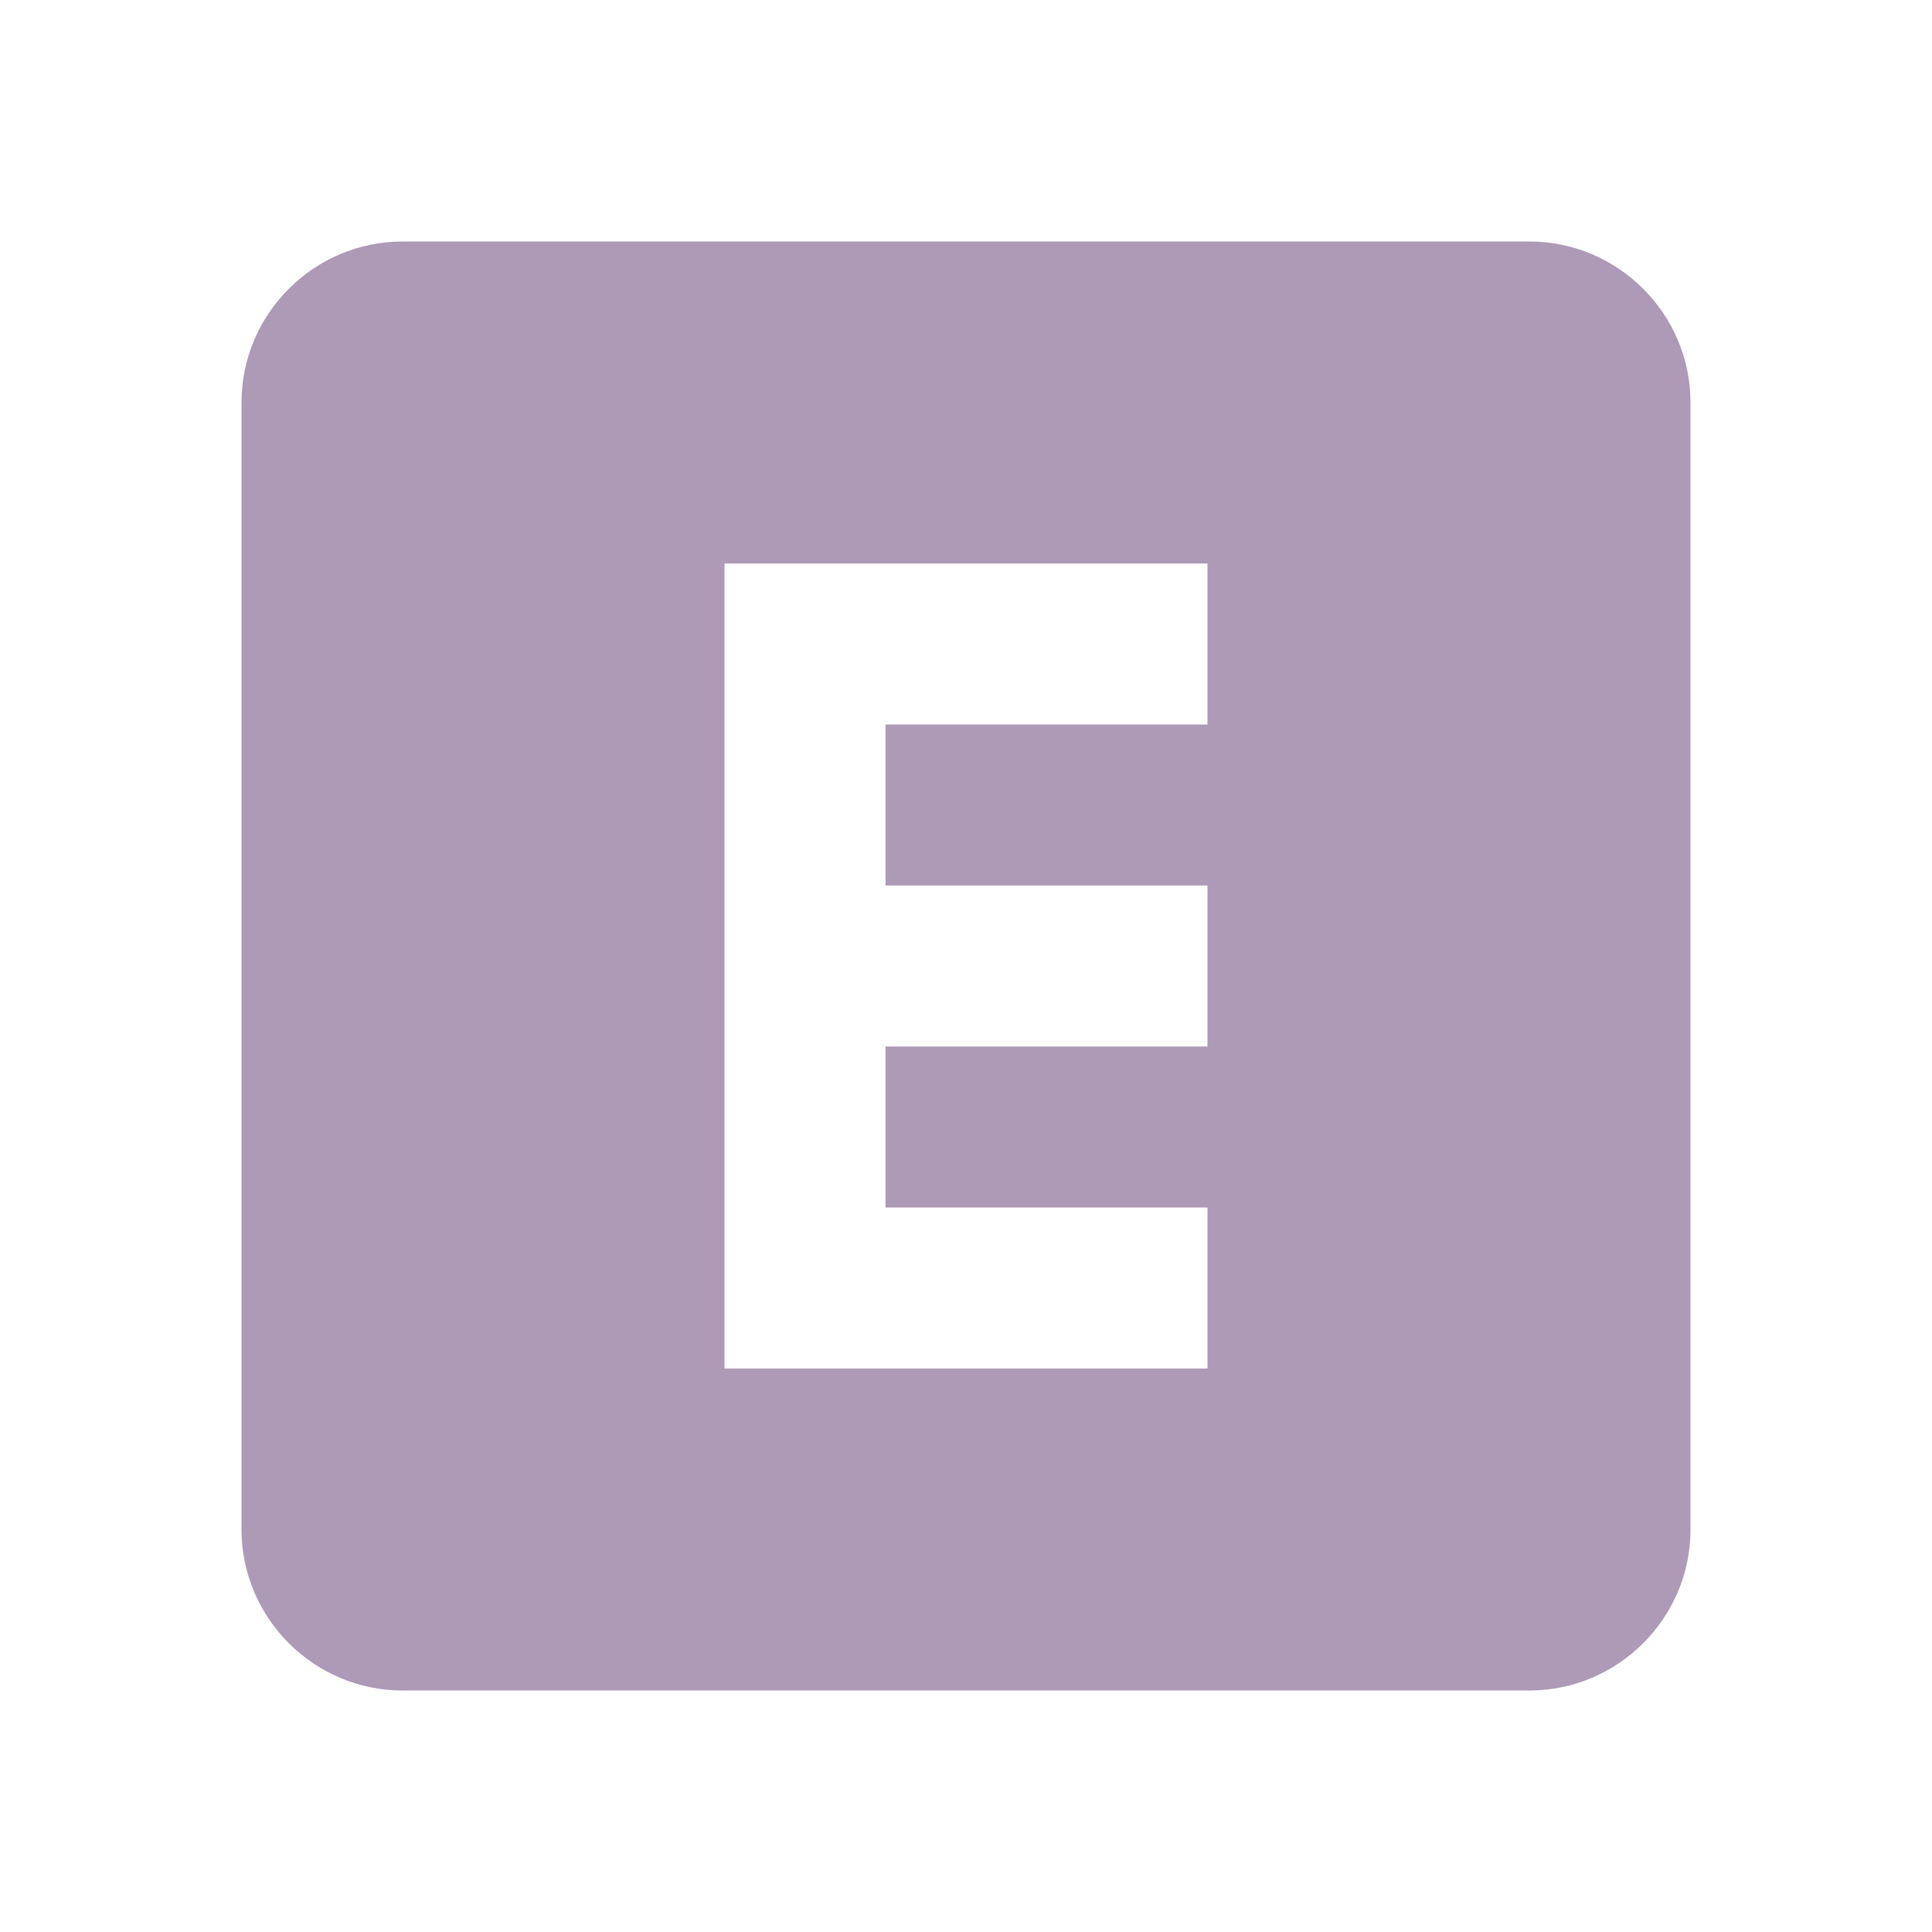
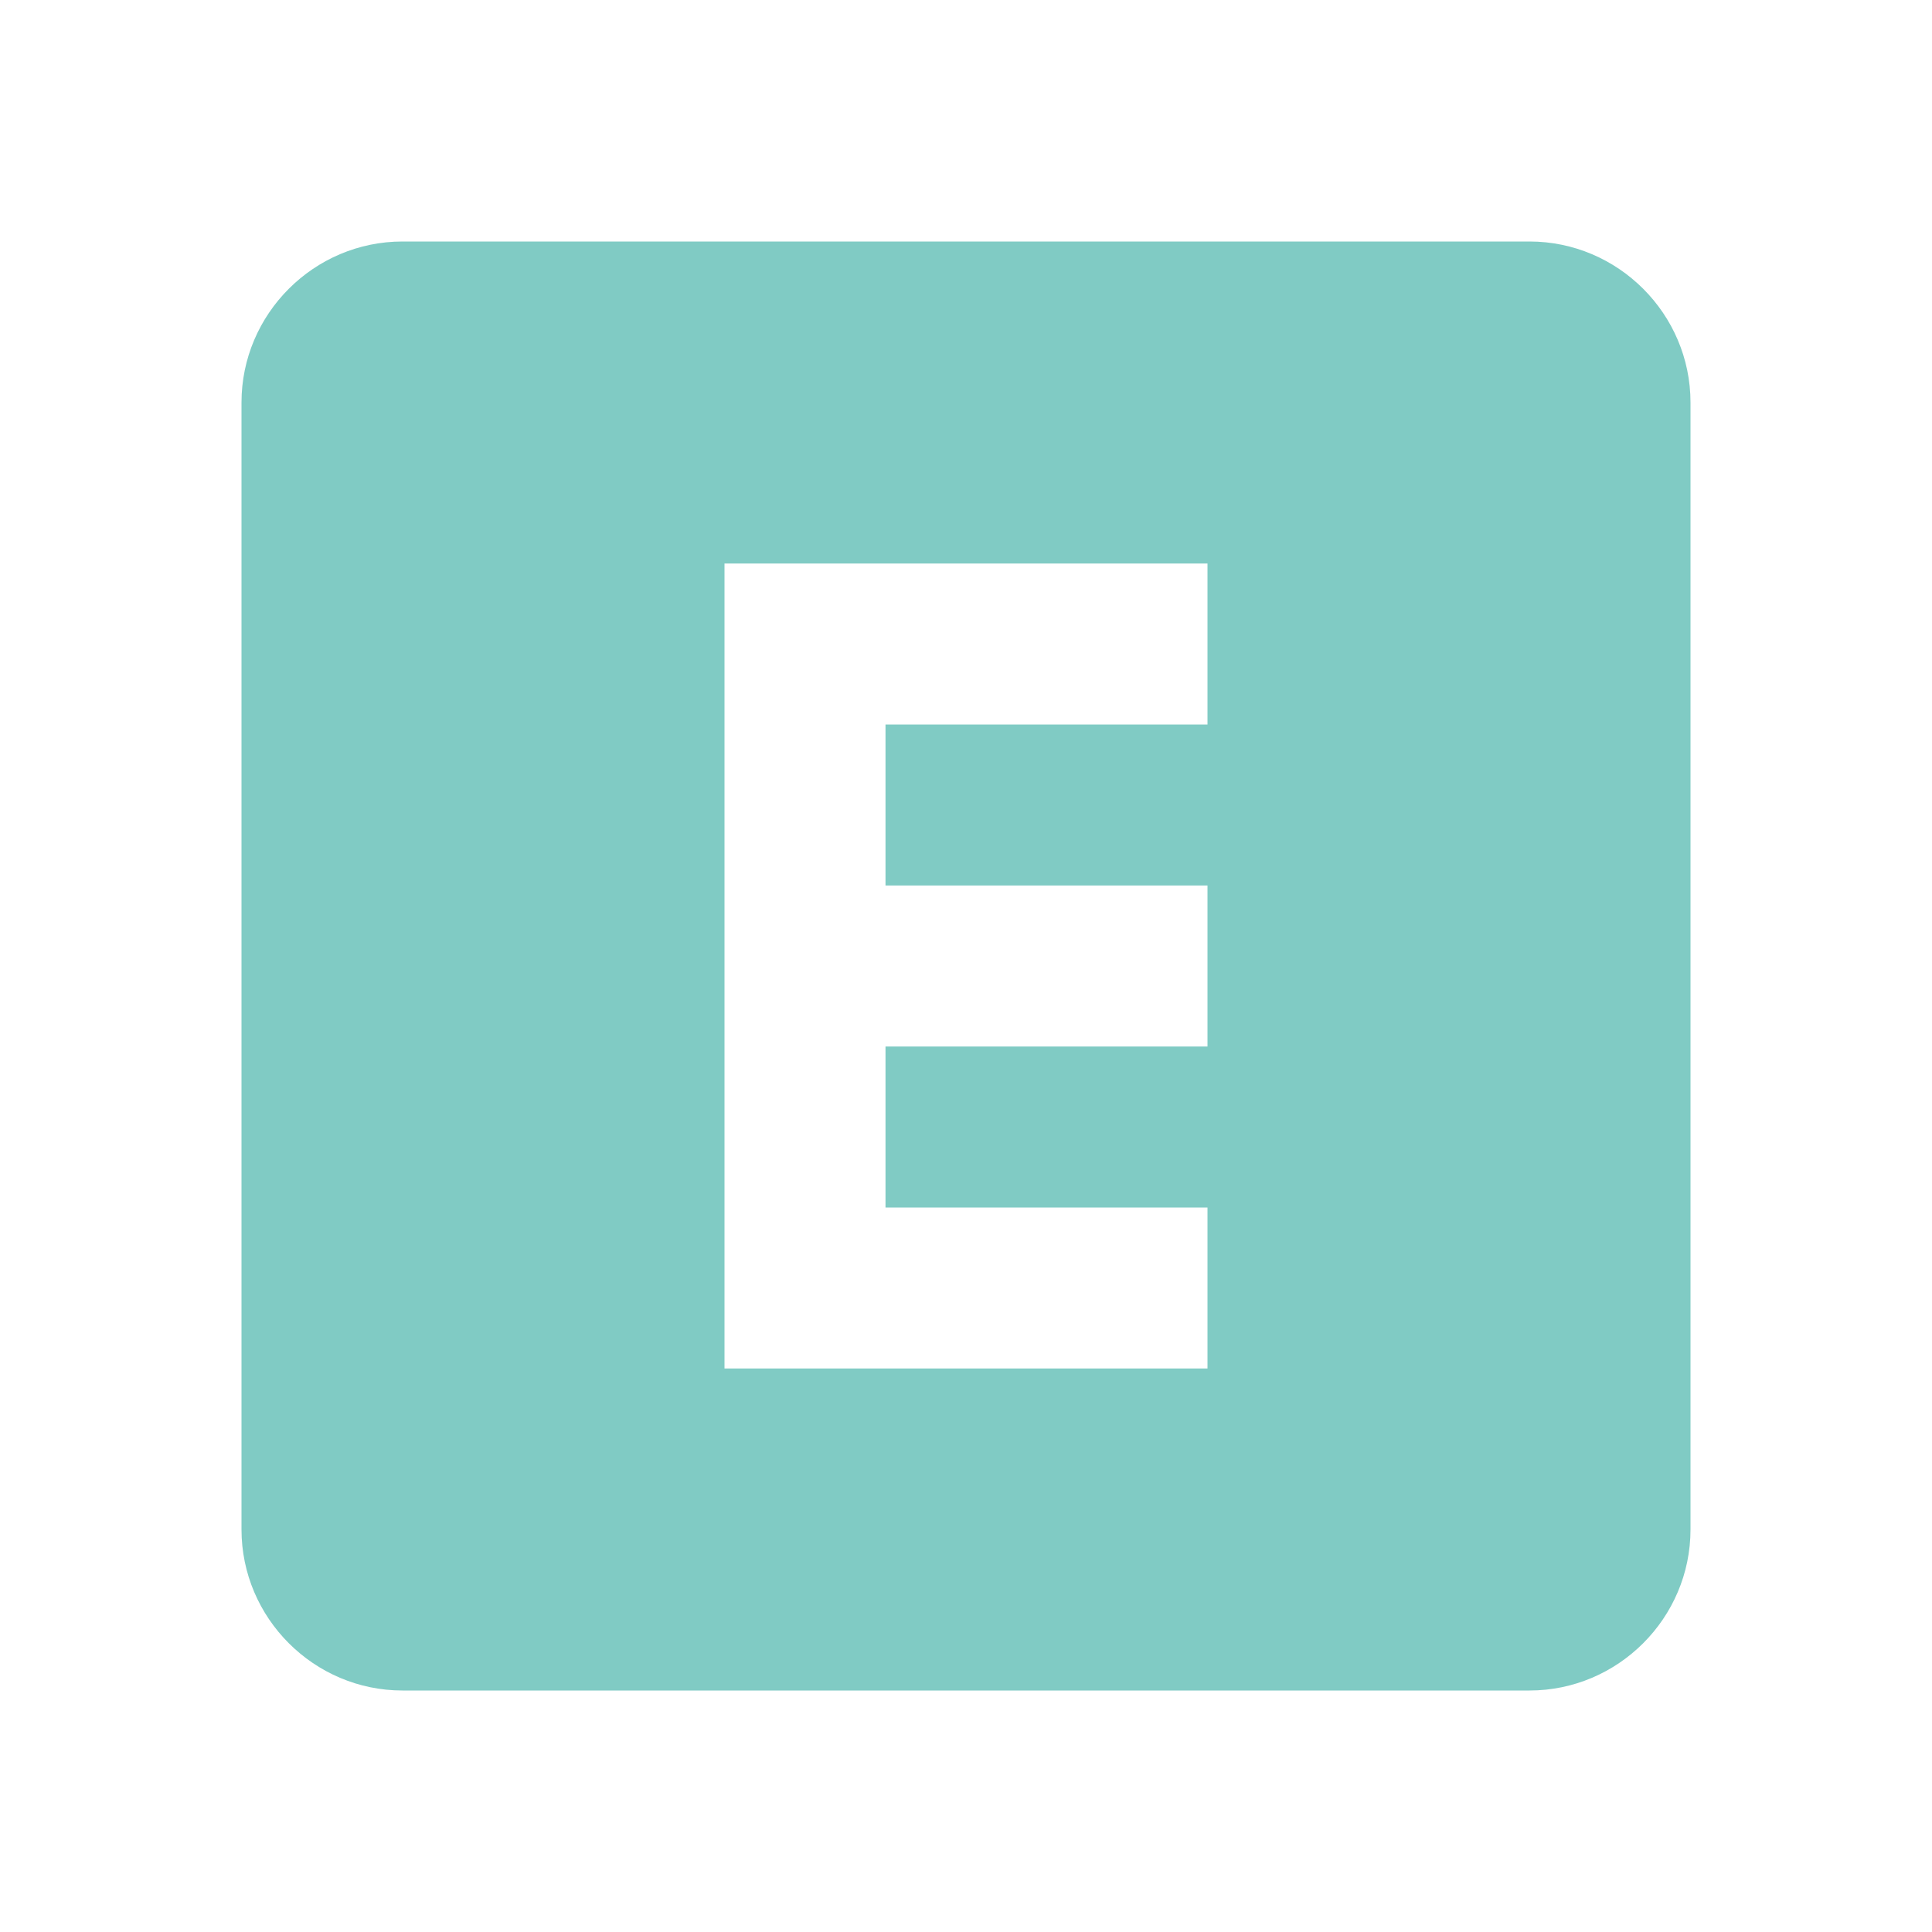
- <svg xmlns="http://www.w3.org/2000/svg" viewBox="0 0 24 24" fill="hsl(279, 17%, 66%)">
+ <svg xmlns="http://www.w3.org/2000/svg" viewBox="0 0 24 24" fill="hsl(174, 42%, 65%)">
  <path d="M19 3H5c-1.1 0-2 .9-2 2v14c0 1.1.9 2 2 2h14c1.1 0 2-.9 2-2V5c0-1.1-.9-2-2-2zm-4 6h-4v2h4v2h-4v2h4v2H9V7h6v2z" />
</svg>
